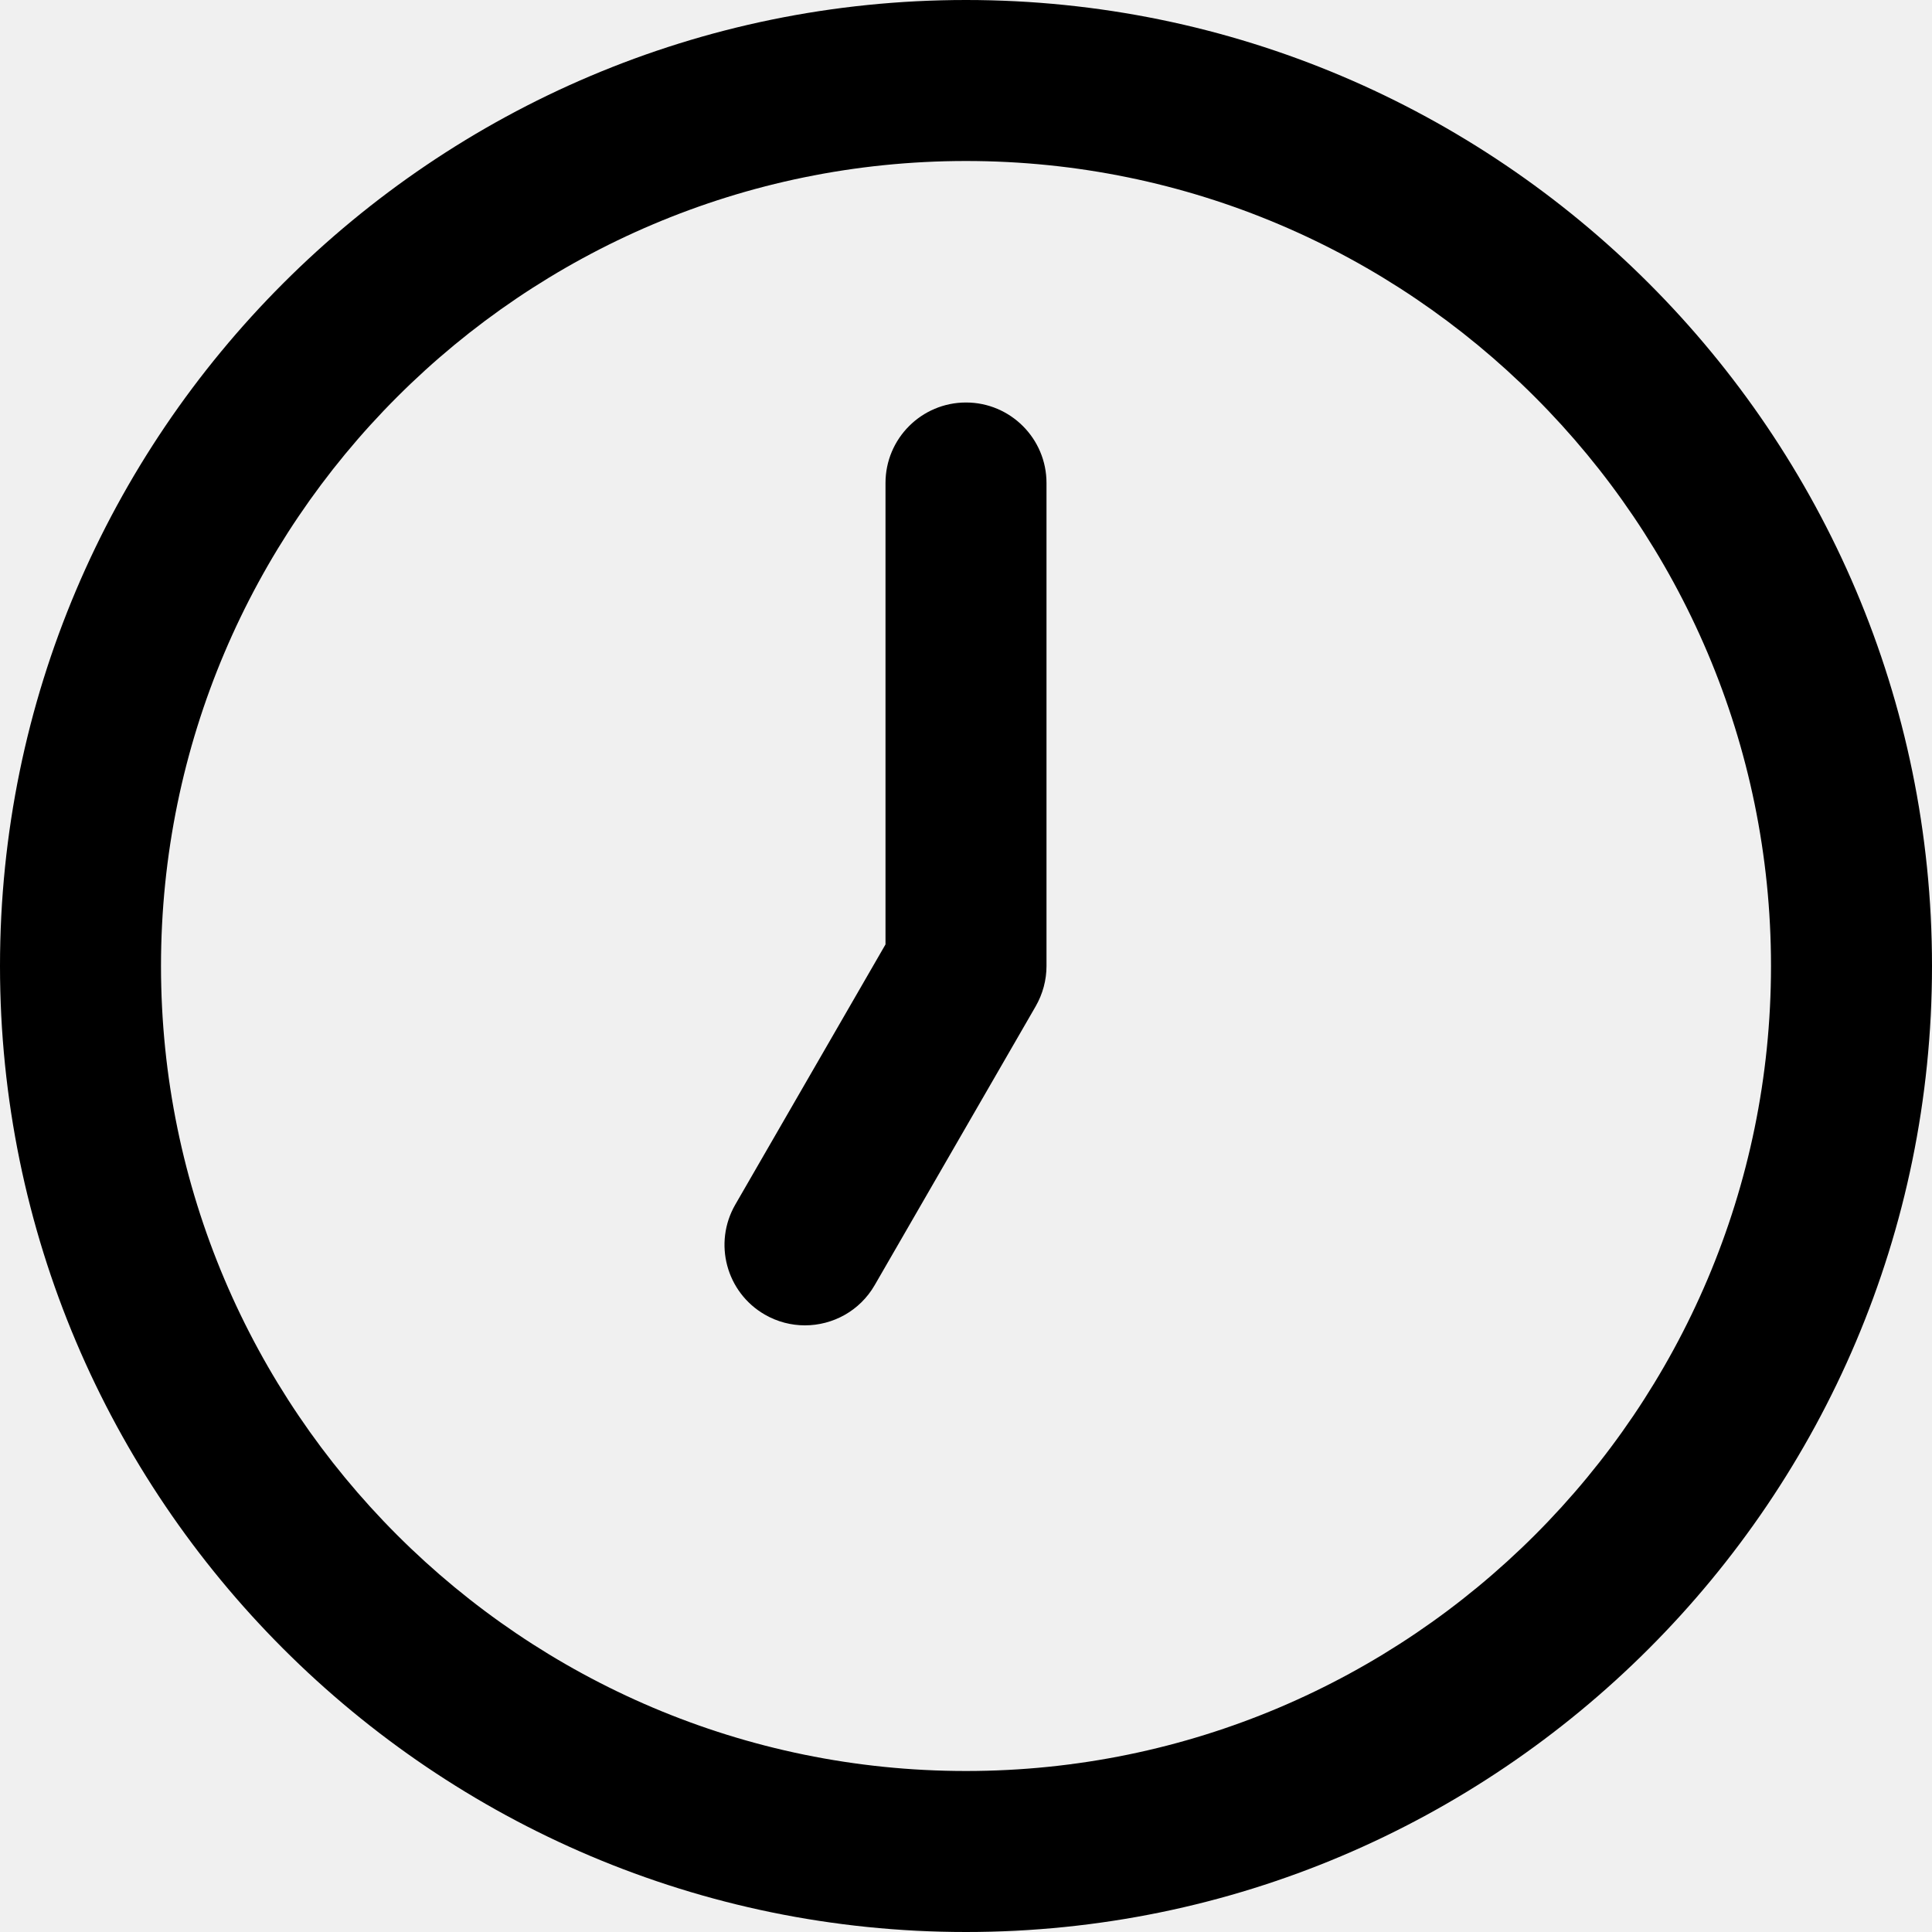
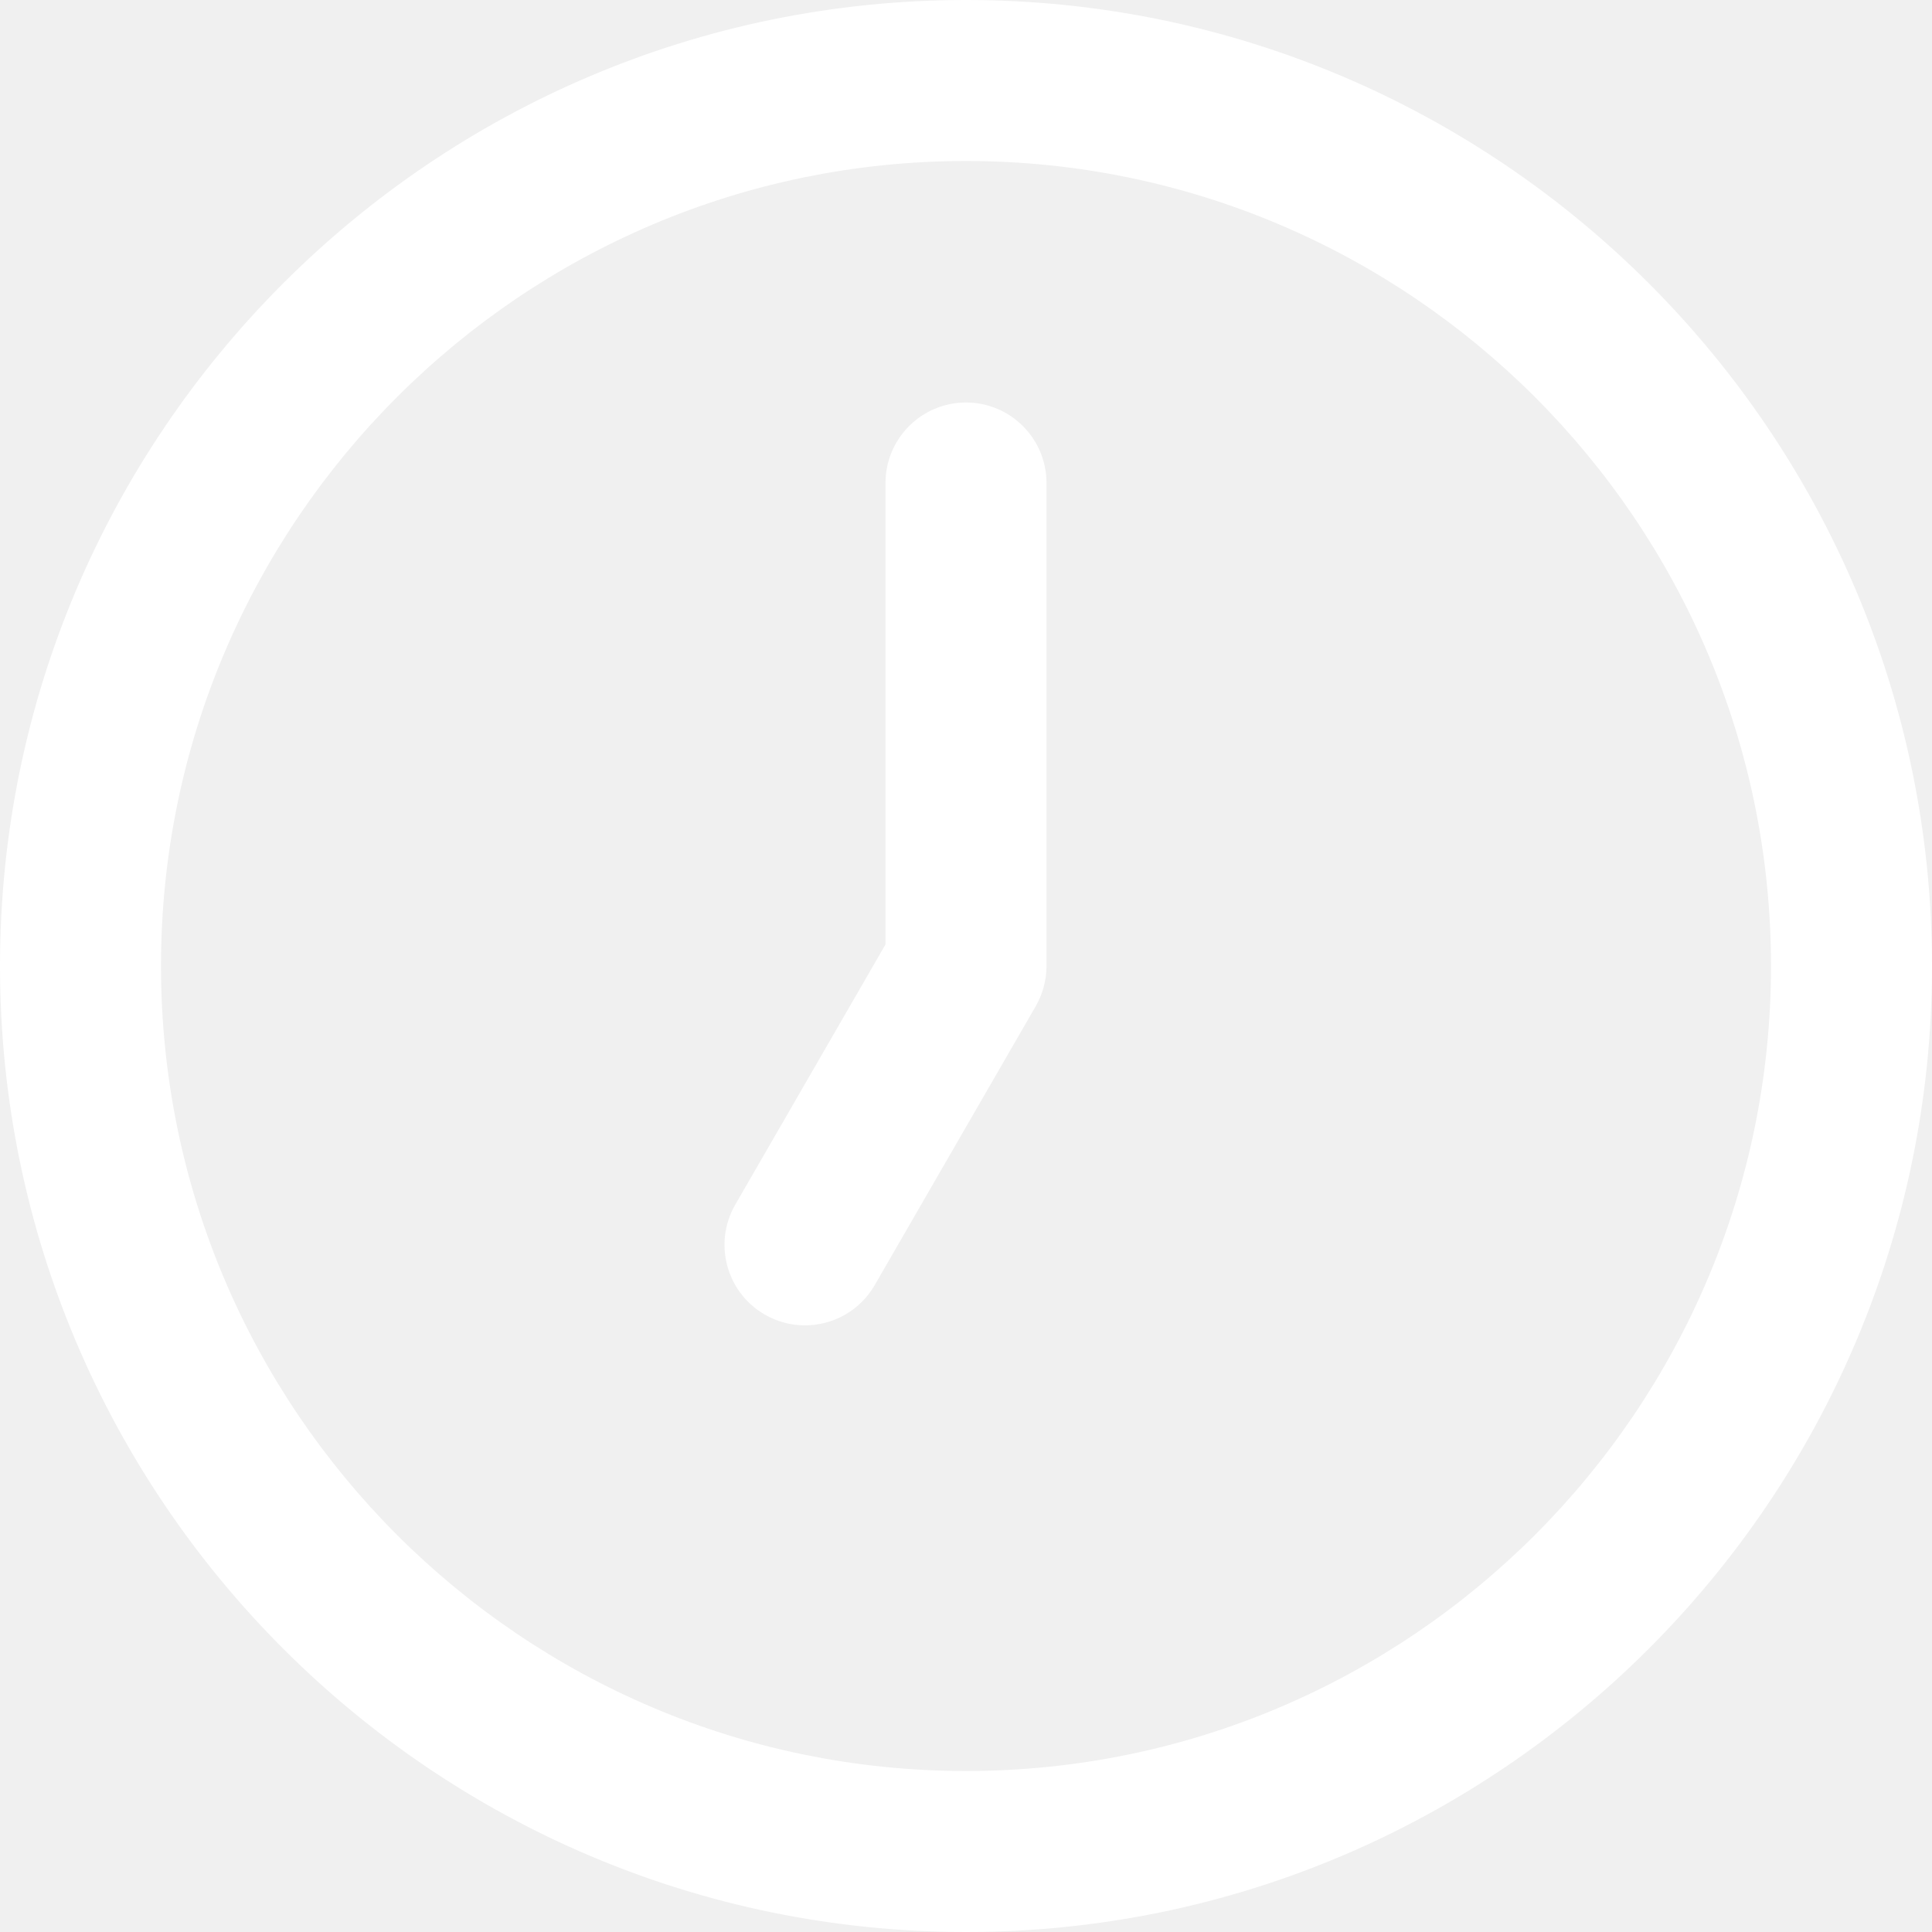
- <svg xmlns="http://www.w3.org/2000/svg" id="Layer_1" data-name="Layer 1" viewBox="0 0 24 24" width="512" height="512">
+ <svg xmlns="http://www.w3.org/2000/svg" id="Layer_1" data-name="Layer 1" viewBox="0 0 24 24" width="512" height="512" fill="white">
  <path d="M12,24C5.383,24,0,18.617,0,12S5.383,0,12,0s12,5.383,12,12-5.383,12-12,12Zm0-22C6.486,2,2,6.486,2,12s4.486,10,10,10,10-4.486,10-10S17.514,2,12,2Zm-1.134,13.964l2-3.464c.087-.152,.134-.324,.134-.5V6c0-.552-.448-1-1-1s-1,.448-1,1v5.732l-1.866,3.232c-.276,.479-.112,1.09,.366,1.366,.157,.091,.33,.134,.499,.134,.346,0,.682-.179,.867-.5Z" />
</svg>
